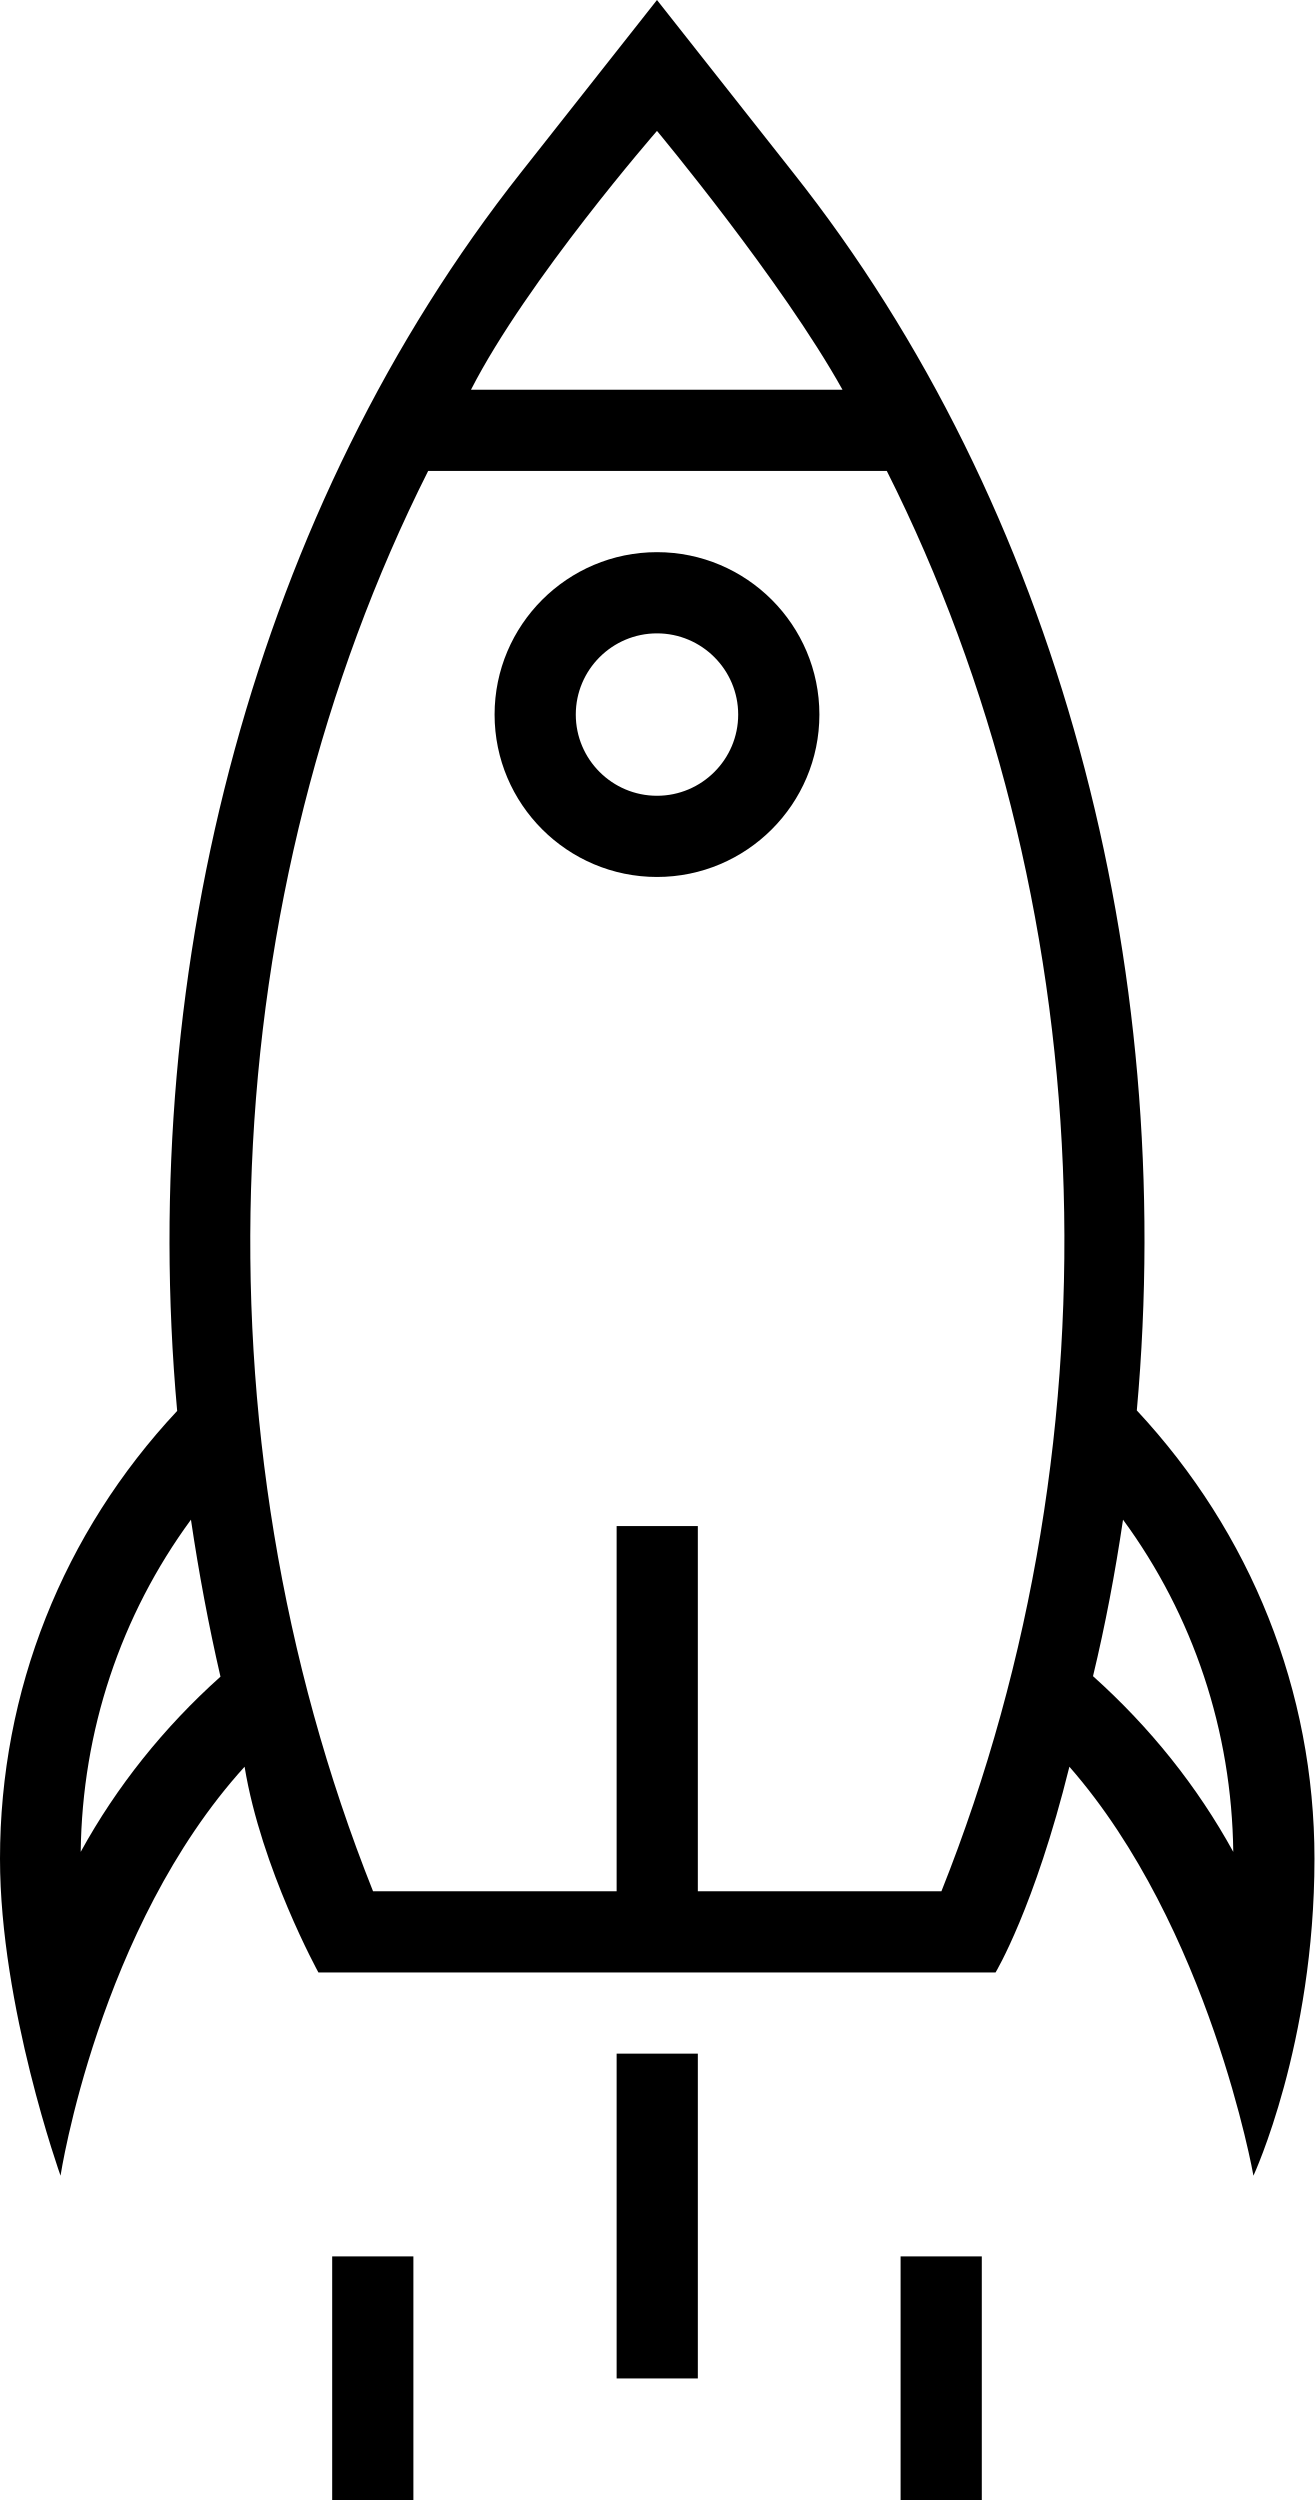
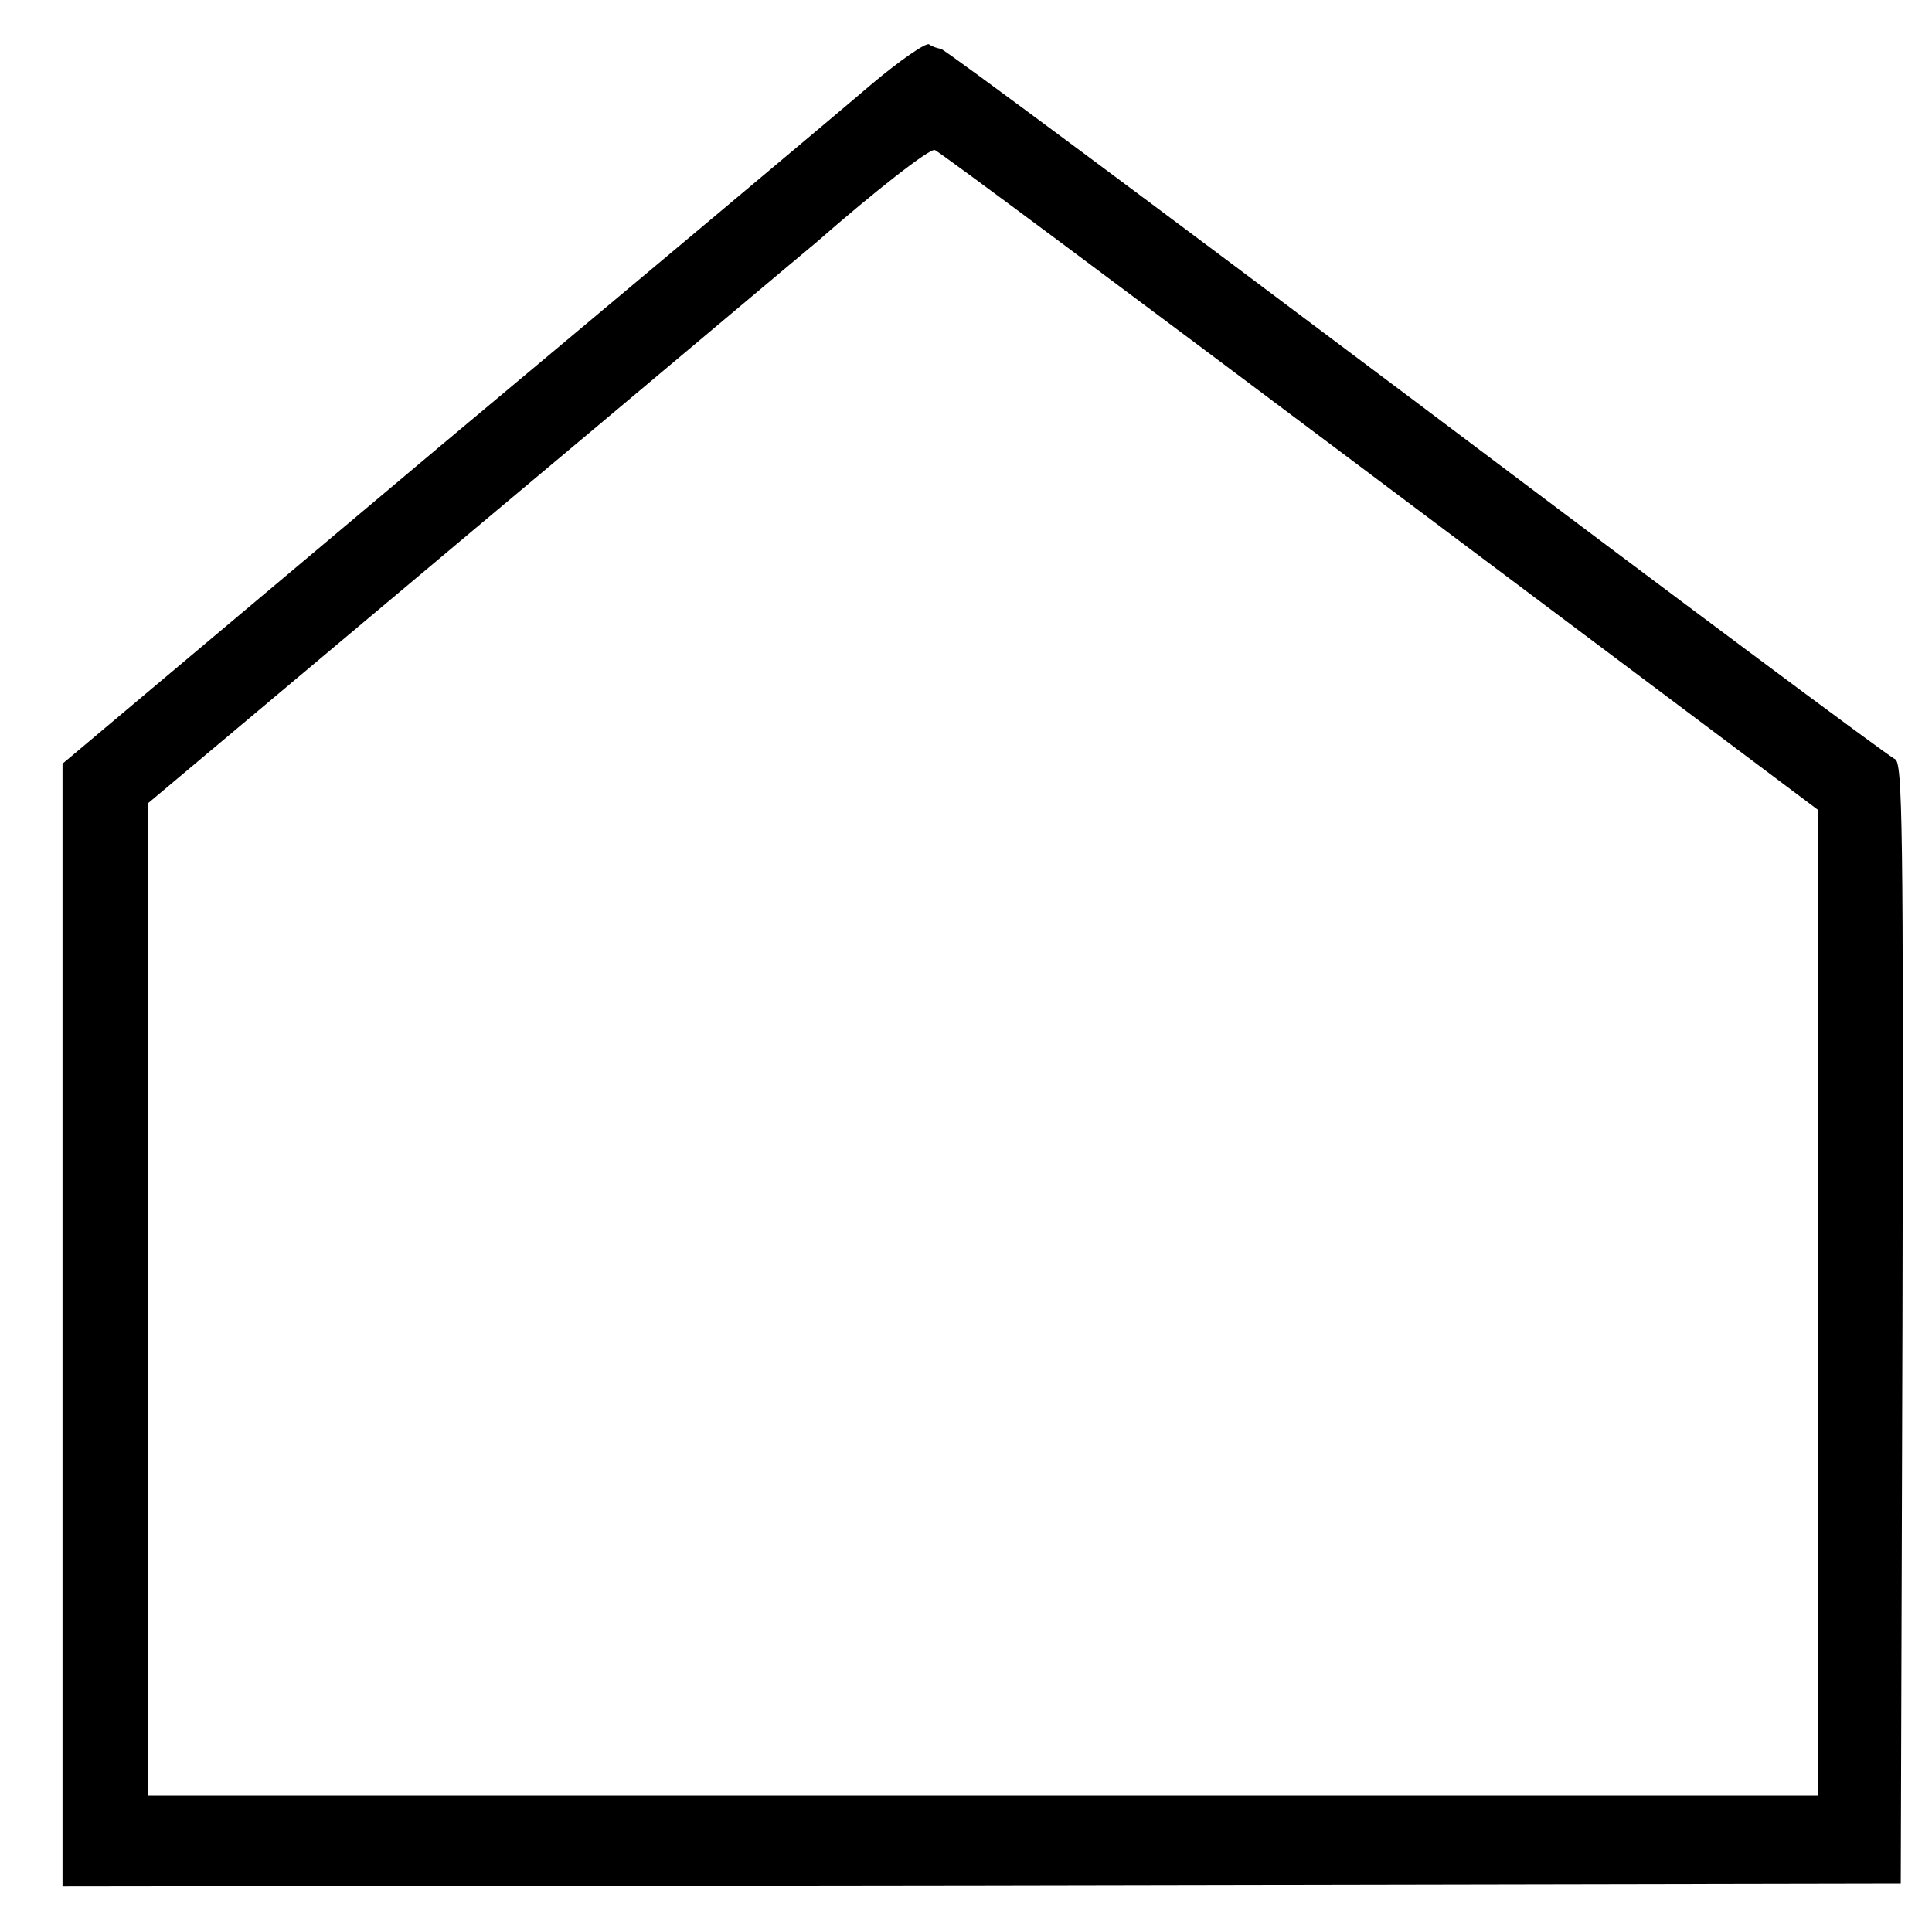
- <svg xmlns="http://www.w3.org/2000/svg" version="1.1" id="Layer_1" x="0px" y="0px" viewBox="0 0 267.1 508" style="enable-background:new 0 0 267.1 508;" xml:space="preserve">
-   <g>
-     <path d="M231,286.6c8.2-90.9-16-183.6-69.9-251.6L133.5,0l-27.6,35C52.1,103.1,27.8,195.8,36,286.7c-23.2,24.8-36,56.9-36,91   c0,30,12.3,64.4,12.3,64.4S20,391.7,49.7,359c3.4,20.7,15,41.8,15,41.8h137.6c0,0,7.9-13.1,15-41.8c28.5,32.6,37.4,83.1,37.4,83.1   s12.4-26.7,12.4-64.4C267.1,343.6,254.2,311.5,231,286.6z M16.4,376.3c0.3-24.6,8.1-48,22.4-67.5c1.6,10.8,3.6,21.5,6,31.9   C33.3,351,23.7,363,16.4,376.3z M133.5,26.6c0,0,25.4,30.5,37.7,52.6H95.7C107.1,56.9,133.5,26.6,133.5,26.6z M191.3,384.3h-49.5   v-74.2h-16.5v74.2H75.8C38.4,290.5,43.8,181.6,87,95.7h93.2C223.4,181.6,228.7,290.5,191.3,384.3z M222.1,340.6   c2.5-10.4,4.5-21,6.1-31.8c14.3,19.5,22.1,42.9,22.4,67.5C243.3,363,233.7,351,222.1,340.6z" />
-     <path d="M133.5,112.2c-18.2,0-33,14.8-33,33s14.8,33,33,33s33-14.8,33-33S151.7,112.2,133.5,112.2z M133.5,161.7   c-9.1,0-16.5-7.4-16.5-16.5s7.4-16.5,16.5-16.5s16.5,7.4,16.5,16.5S142.6,161.7,133.5,161.7z" />
-     <rect x="125.3" y="417.3" width="16.5" height="66" />
-     <rect x="183" y="458.5" width="16.5" height="49.5" />
-     <rect x="67.5" y="458.5" width="16.5" height="49.5" />
+ <svg xmlns="http://www.w3.org/2000/svg" version="1.0" width="340pt" height="340pt" viewBox="0 0 340 340" preserveAspectRatio="xMidYMid meet">
+   <g transform="translate(0,340) scale(0.1,-0.1)" fill="#000000" stroke="none">
+     <path d="M1534 3252 c-50 -43 -391 -329 -758 -636 l-666 -560 0 -988 0 -988 1618 2 1617 3 3 986 c2 881 0 987 -13 993 -9 3 -387 285 -841 627 -455 342 -831 622 -838 623 -6 1 -16 4 -21 8 -6 3 -51 -28 -101 -70z m893 -698 l772 -579 0 -867 1 -868 -1470 0 -1470 0 0 873 0 873 568 477 c313 262 586 492 608 510 104 91 200 166 209 163 6 -1 357 -263 782 -582z" />
  </g>
</svg>
